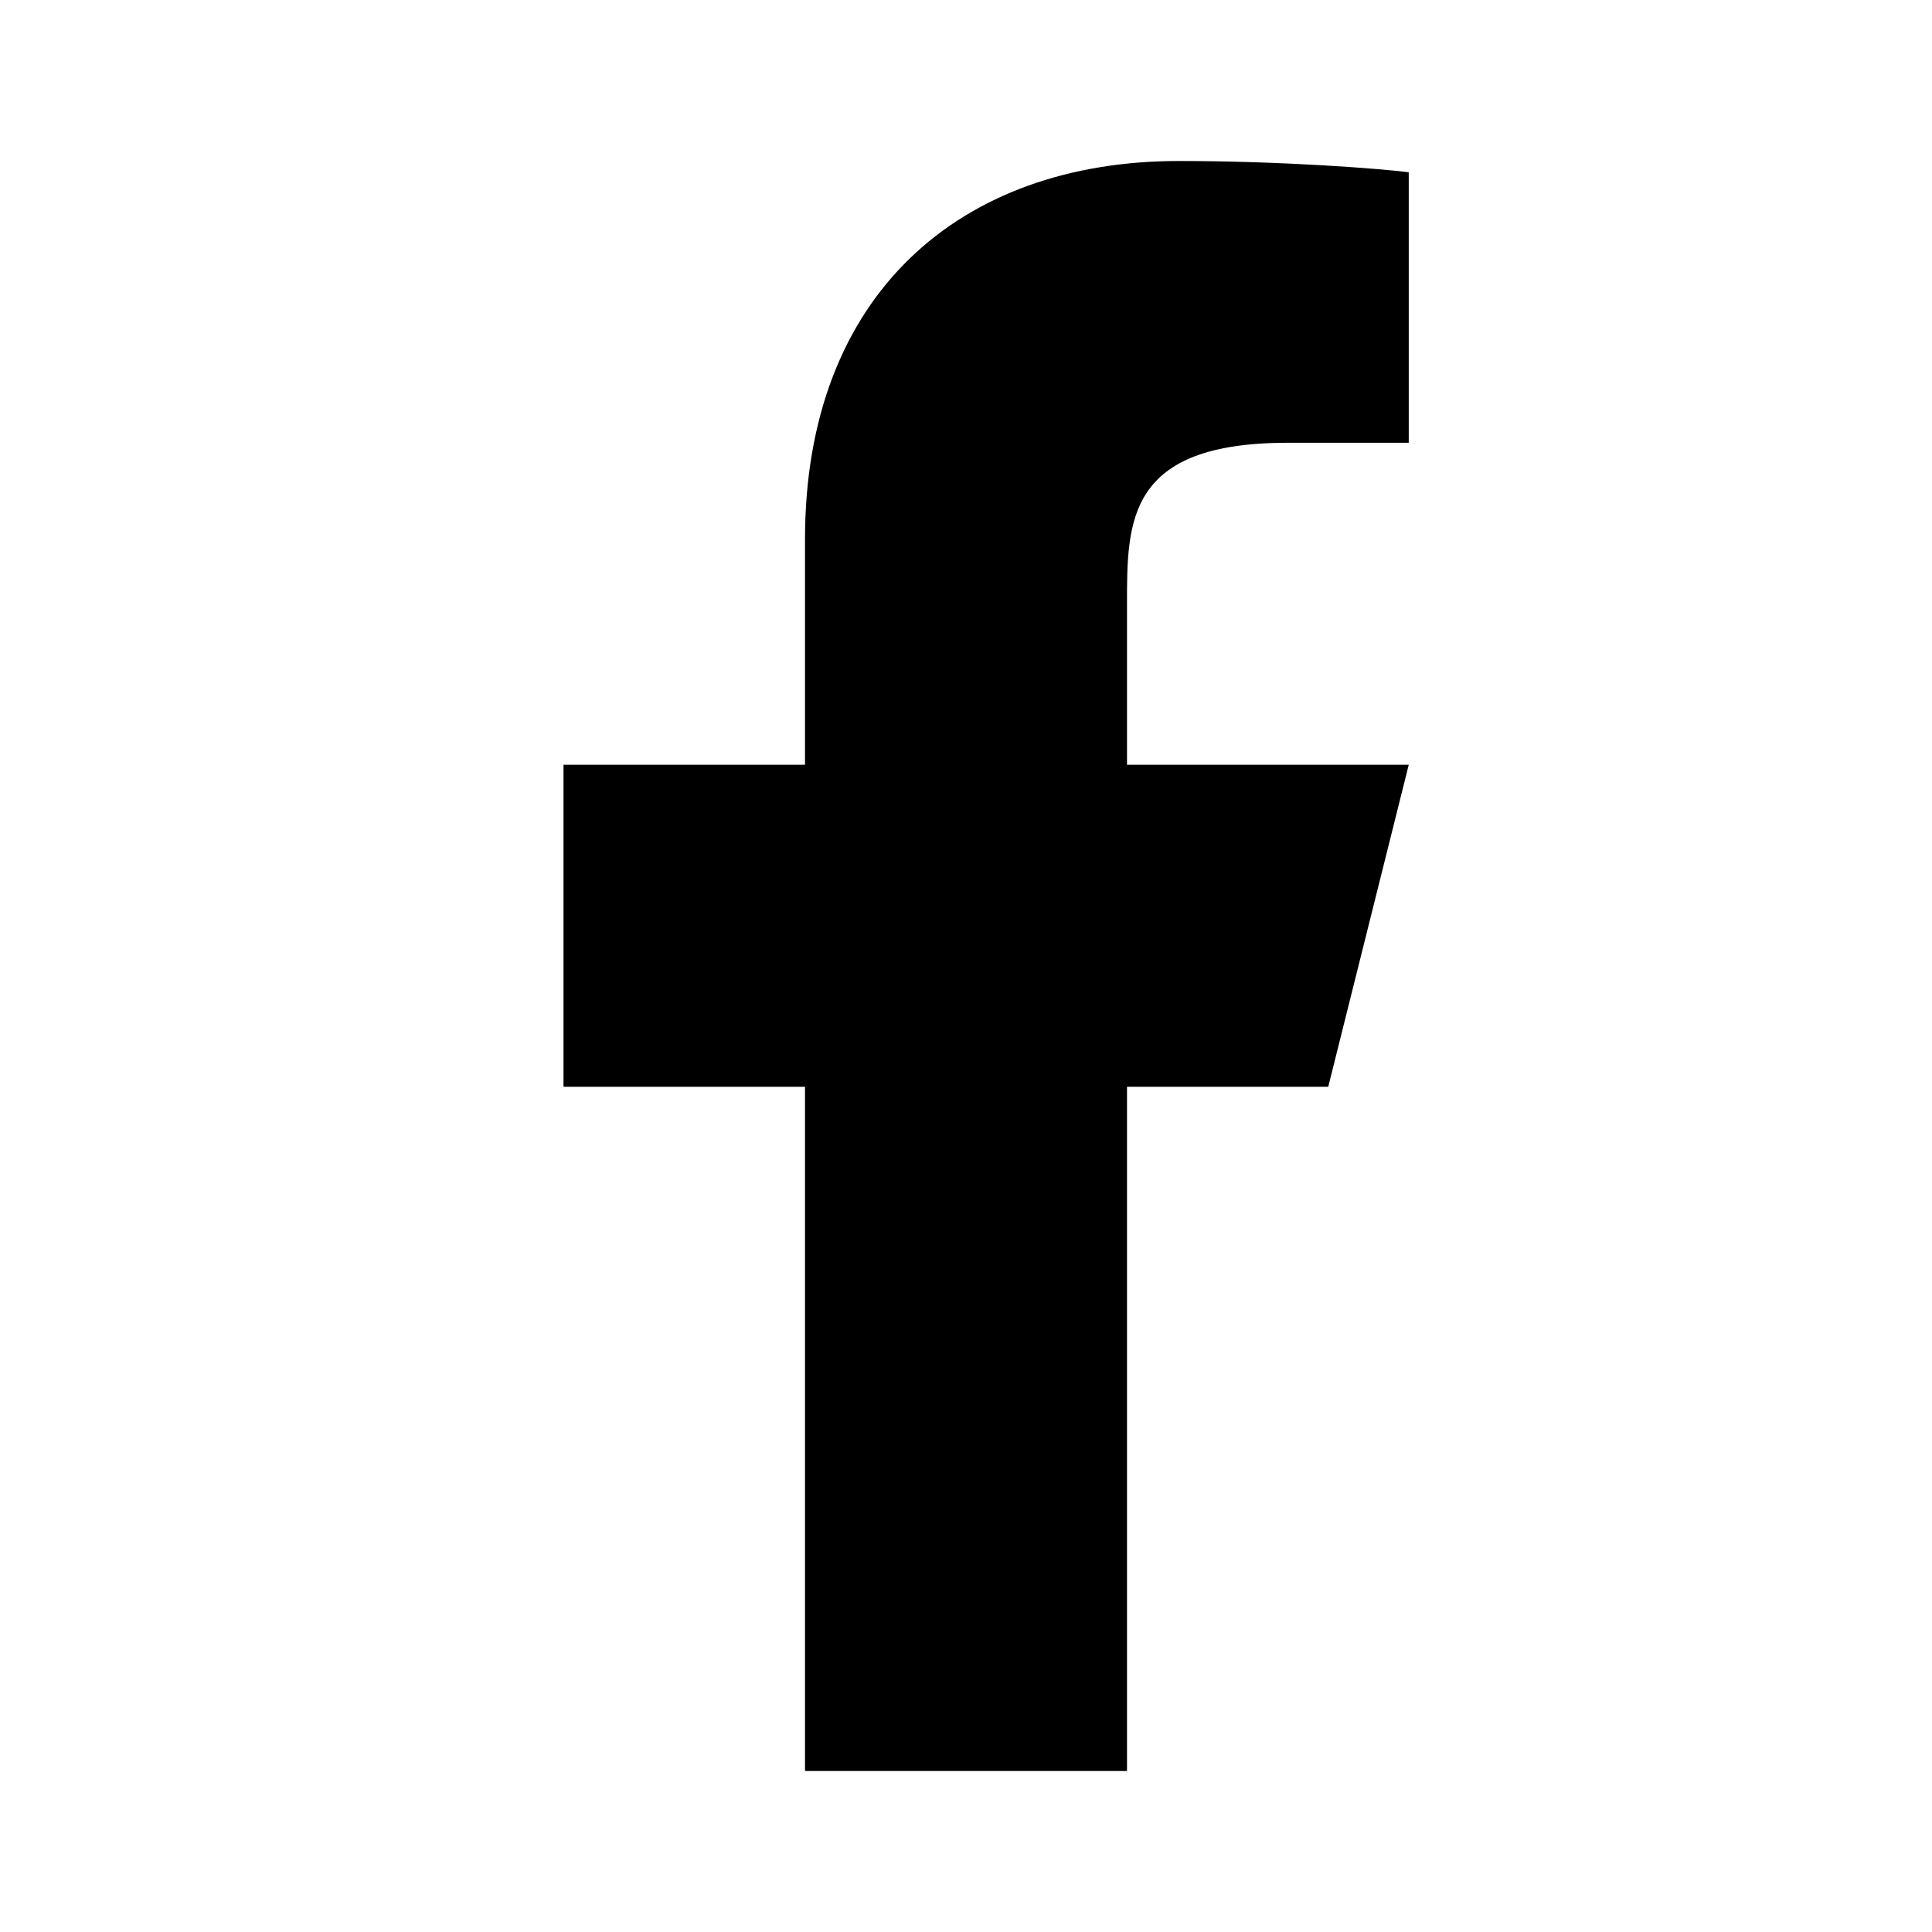
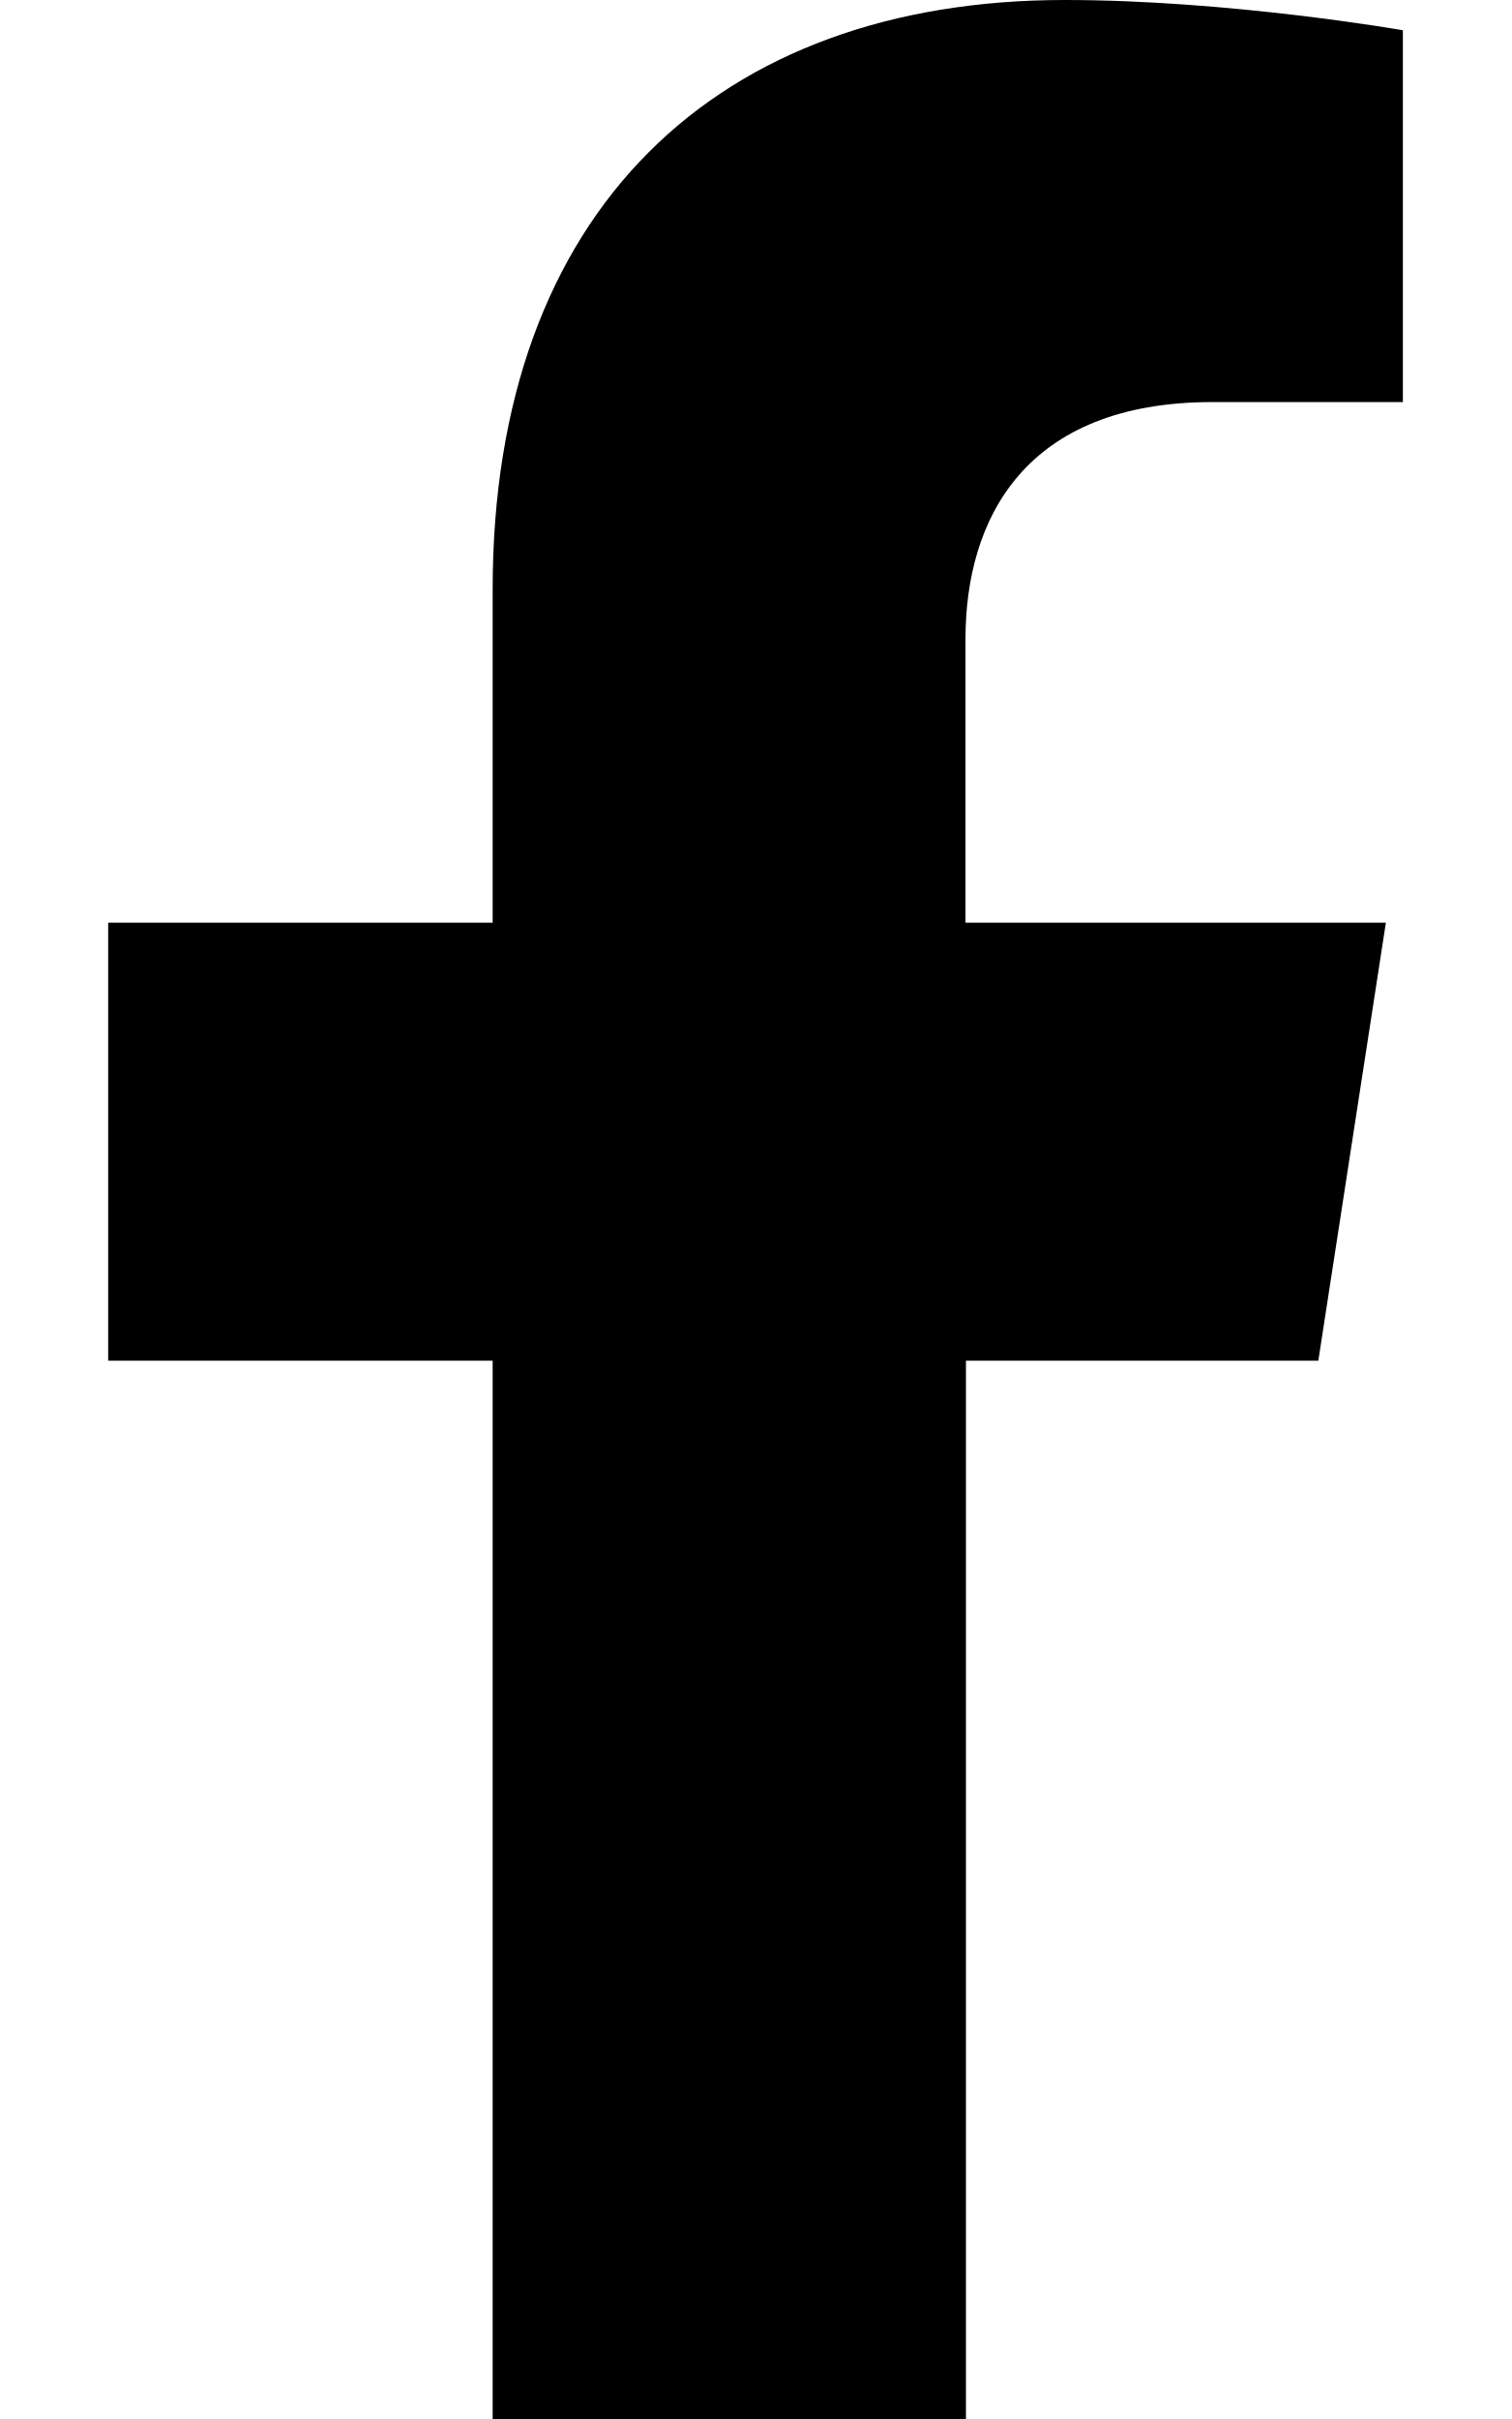
- <svg xmlns="http://www.w3.org/2000/svg" viewBox="0 0 24 24">
-   <path fill="none" d="M0 0h24v24H0z" />
-   <path d="M14 13.5h2.5l1-4H14v-2c0-1.03 0-2 2-2h1.5V2.14c-.326-.043-1.557-.14-2.857-.14C11.928 2 10 3.657 10 6.7v2.8H7v4h3V22h4v-8.5z" />
+ <svg xmlns="http://www.w3.org/2000/svg" viewBox="0 0 320 512">
+   <path d="M279.1 288l14.3-92.7h-89v-60c0-25.4 12.5-50.2 52.3-50.2H297V6.4S260.4 0 225.4 0C152 0 104.3 44.4 104.3 124.7v70.6H22.9V288h81.4v224h100.2V288z" />
</svg>
